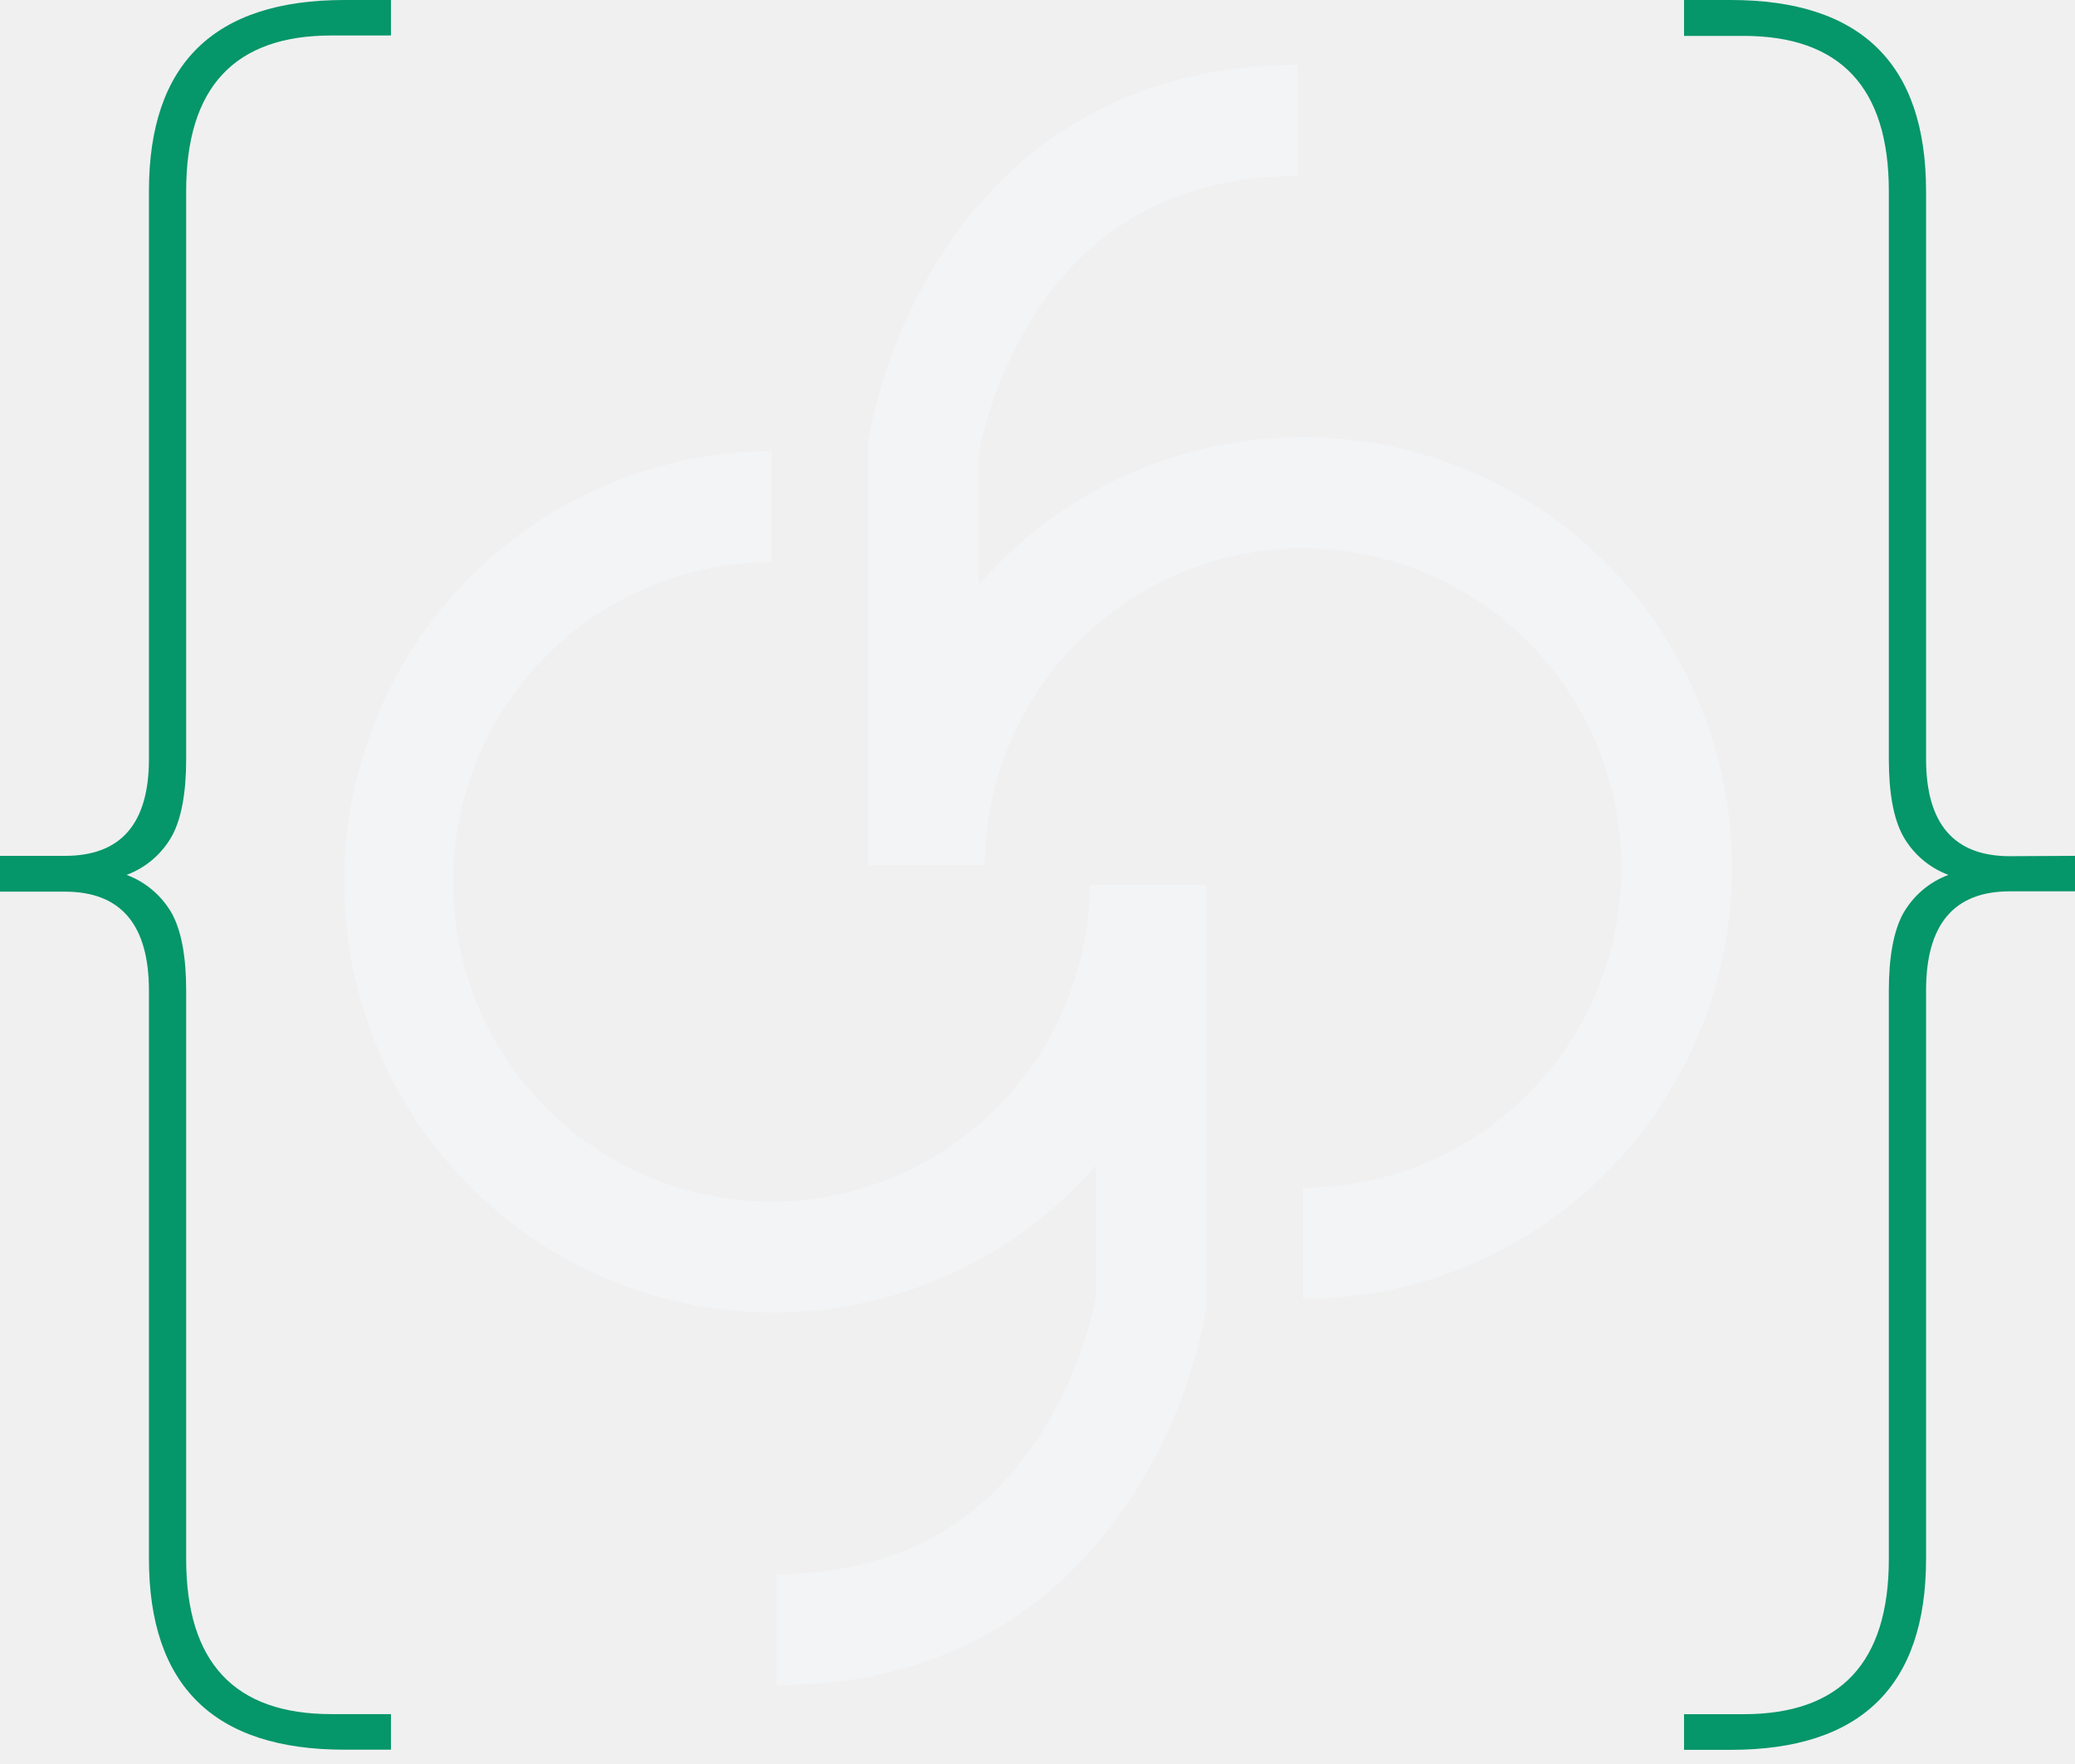
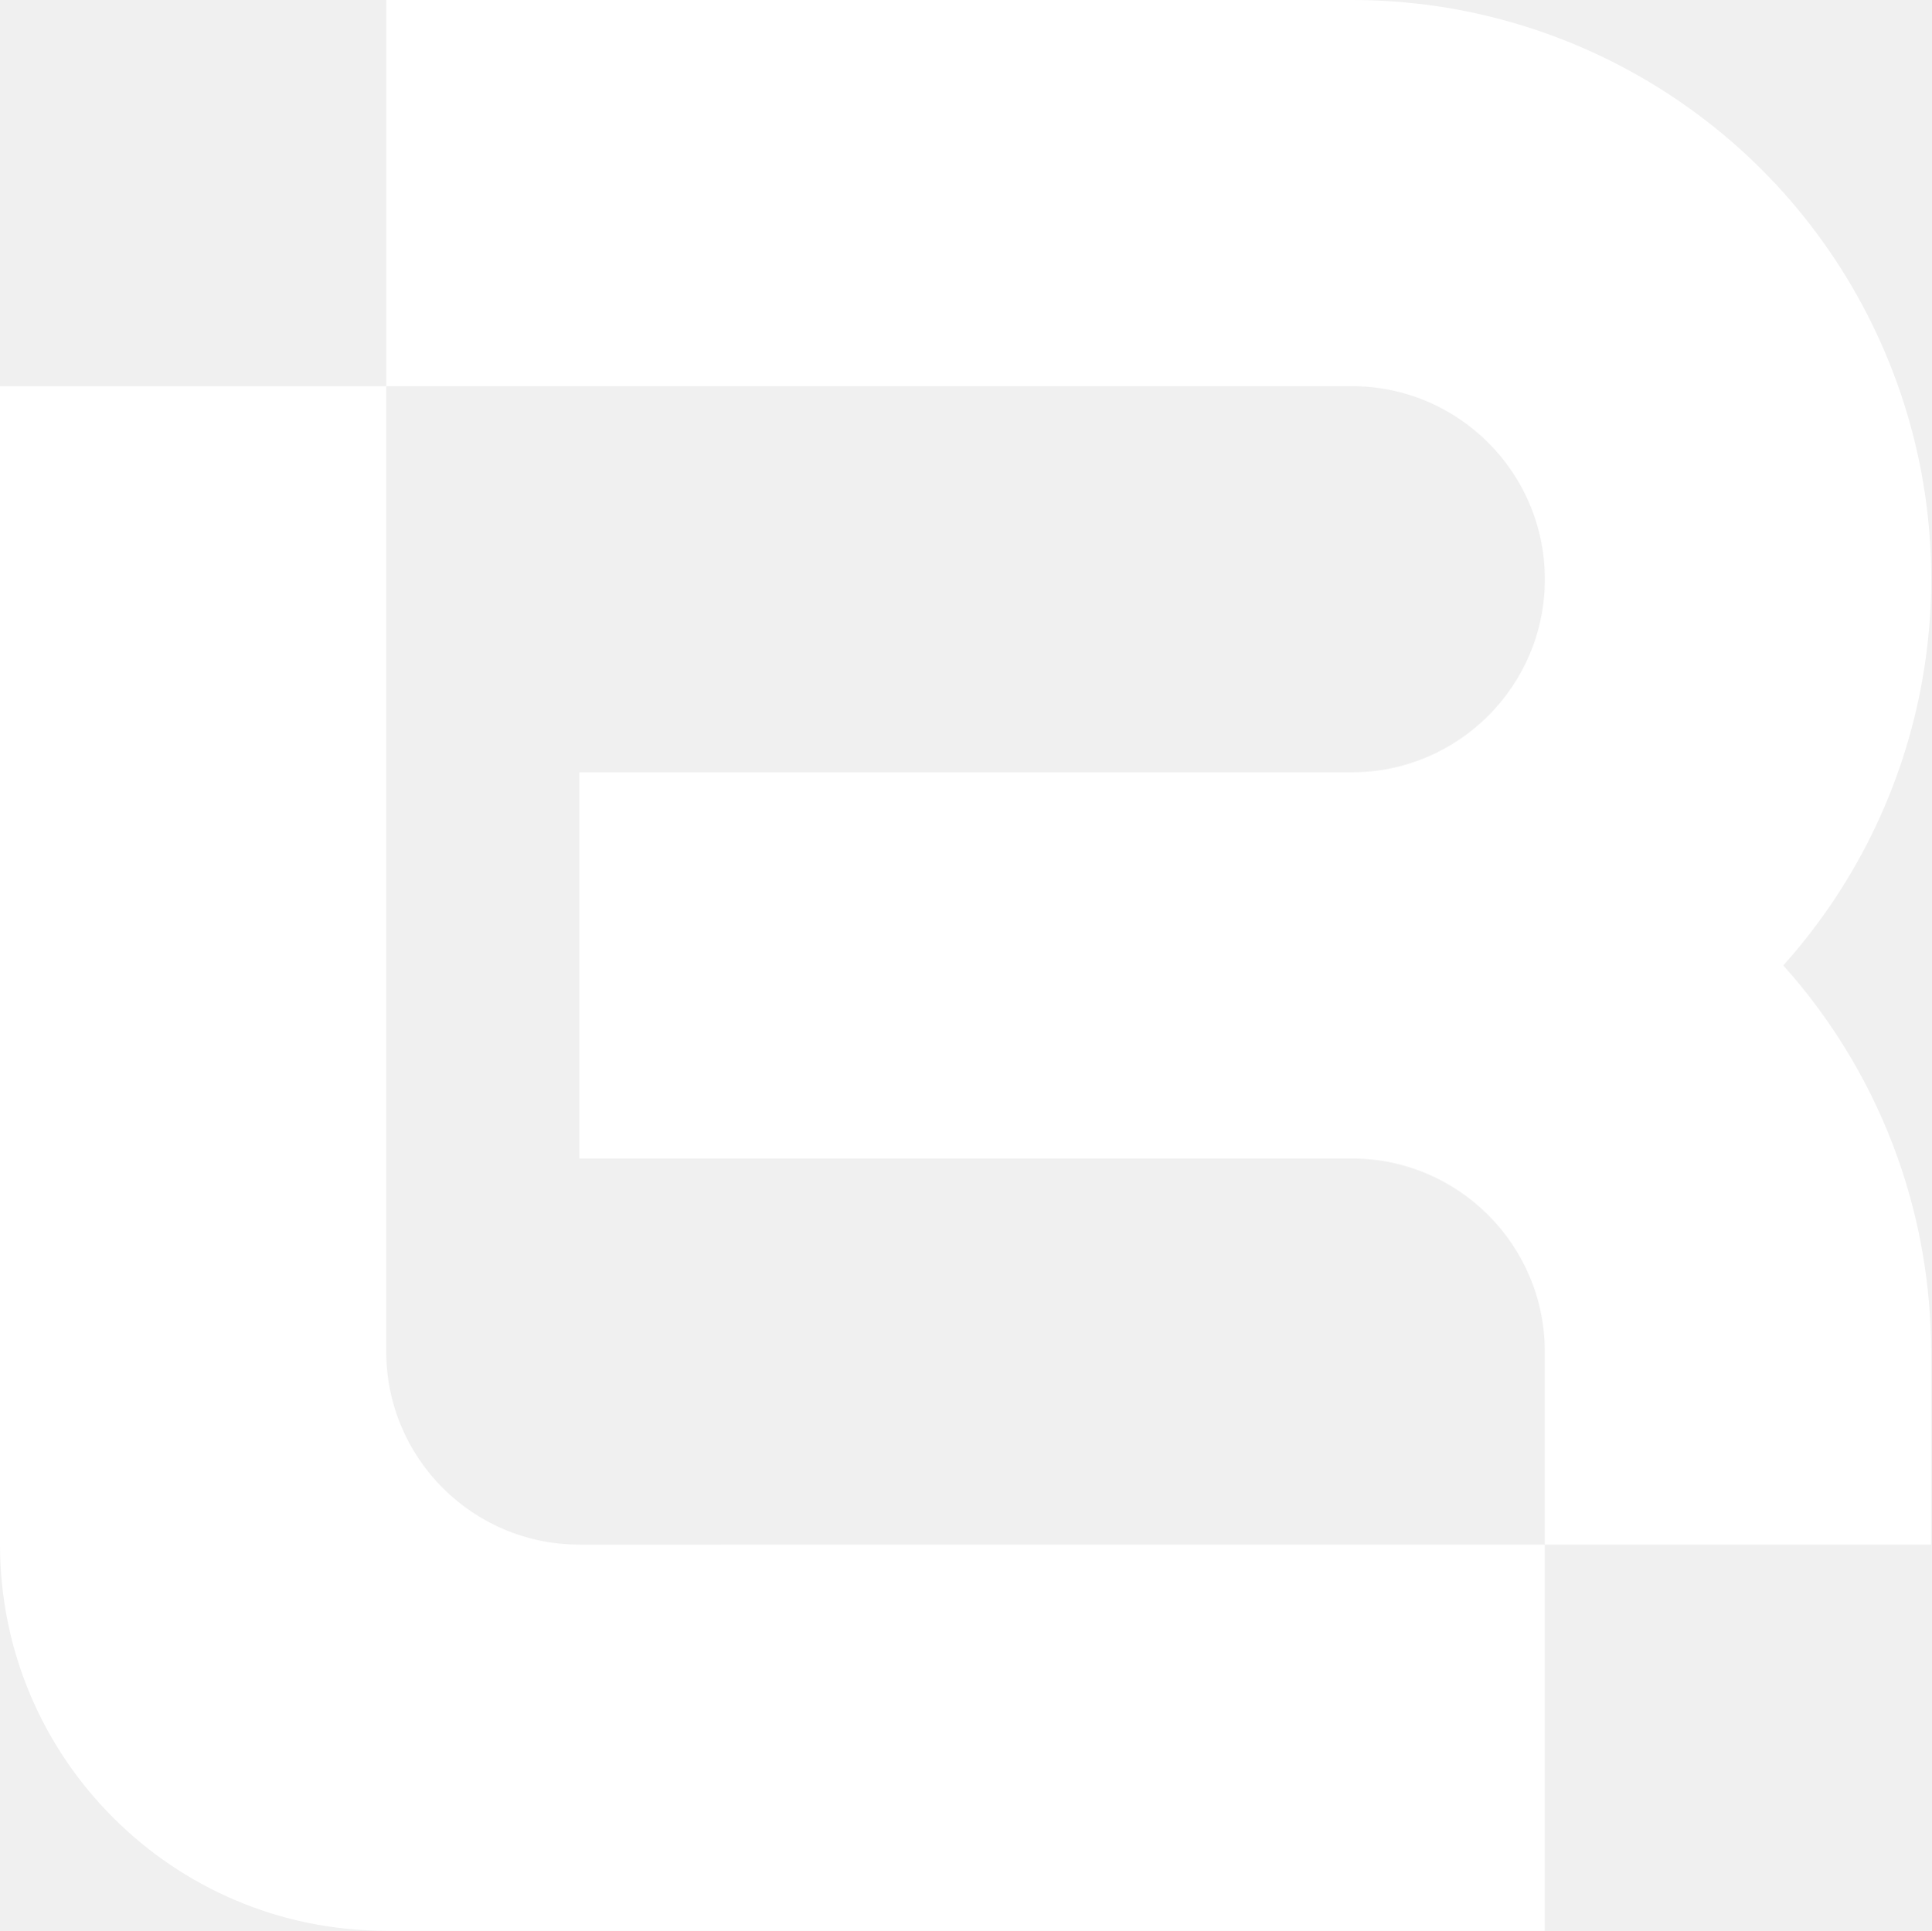
- <svg xmlns="http://www.w3.org/2000/svg" width="153" height="130" viewBox="0 0 153 130" fill="none">
-   <path d="M88.519 65.217H80.368C80.328 69.872 78.917 74.411 76.313 78.262C73.708 82.112 70.026 85.103 65.732 86.857C61.437 88.61 56.722 89.048 52.18 88.115C47.638 87.182 43.472 84.92 40.209 81.614C36.945 78.308 34.729 74.106 33.84 69.537C32.95 64.969 33.428 60.238 35.212 55.941C36.996 51.645 40.007 47.974 43.865 45.393C47.723 42.812 52.255 41.435 56.892 41.436V33.252C51.704 33.272 46.6 34.573 42.032 37.04C37.463 39.508 33.569 43.066 30.692 47.401C27.816 51.736 26.046 56.715 25.538 61.899C25.029 67.083 25.799 72.313 27.779 77.127C29.759 81.942 32.888 86.194 36.89 89.508C40.893 92.823 45.645 95.097 50.73 96.132C55.814 97.167 61.074 96.93 66.046 95.442C71.018 93.955 75.549 91.262 79.239 87.601C79.782 87.062 80.307 86.504 80.807 85.935V95.693C80.043 99.309 78.633 102.757 76.647 105.869C72.266 112.607 65.738 116.056 57.252 116.056V124.24C71.467 124.24 79.355 116.669 83.486 110.316C86.167 106.163 88.01 101.521 88.909 96.655L88.952 96.361V65.241L88.519 65.217Z" fill="#F3F4F6" />
-   <path d="M96.109 32.235C87.741 32.202 79.702 35.507 73.761 41.424C73.212 41.969 72.681 42.532 72.18 43.108V33.343C72.947 29.636 74.395 26.104 76.451 22.93C80.826 16.32 87.305 12.963 95.7 12.963V4.784C81.491 4.784 73.596 12.344 69.466 18.703C66.786 22.857 64.942 27.498 64.036 32.363L63.999 32.664V63.783H72.602C72.642 59.13 74.054 54.593 76.659 50.744C79.263 46.895 82.944 43.906 87.237 42.154C91.53 40.402 96.244 39.965 100.784 40.898C105.324 41.831 109.488 44.092 112.75 47.397C116.013 50.702 118.228 54.902 119.117 59.469C120.007 64.036 119.53 68.765 117.747 73.06C115.964 77.355 112.955 81.024 109.099 83.606C105.243 86.187 100.712 87.564 96.078 87.564V95.749C104.466 95.749 112.511 92.403 118.442 86.447C124.373 80.492 127.705 72.414 127.705 63.992C127.705 55.569 124.373 47.492 118.442 41.536C112.511 35.581 104.466 32.235 96.078 32.235H96.109Z" fill="#F3F4F6" />
-   <path d="M153 63.097V65.713H148.192C144.076 65.713 142.018 68.149 142.018 73.021V114.916C142.018 124.31 137.215 129.006 127.608 129.006H124.173V126.378H128.566C135.704 126.378 139.273 122.566 139.273 114.941V73.046C139.273 70.595 139.614 68.684 140.304 67.391C141.047 66.058 142.239 65.033 143.666 64.5C142.236 63.969 141.043 62.941 140.304 61.602C139.614 60.322 139.273 58.435 139.273 55.954V14.09C139.273 6.465 135.704 2.65 128.566 2.646H124.173V0H127.608C137.211 0 142.014 4.697 142.018 14.09V55.954C142.018 60.733 144.076 63.122 148.192 63.122L153 63.097ZM4.801 63.097C8.922 63.097 10.982 60.716 10.982 55.954V14.09C10.982 4.697 15.785 0 25.392 0H28.827V2.616H24.434C17.296 2.616 13.727 6.44 13.727 14.09V55.954C13.727 58.405 13.386 60.322 12.696 61.602C11.957 62.941 10.764 63.969 9.334 64.5C10.76 65.031 11.952 66.054 12.696 67.385C13.386 68.678 13.727 70.559 13.727 73.04V114.935C13.727 122.564 17.296 126.376 24.434 126.372H28.827V128.994H25.392C15.785 128.994 10.982 124.297 10.982 114.904V73.046C10.982 68.178 8.922 65.742 4.801 65.737H0V63.097H4.801Z" fill="#059669" />
+ <svg xmlns="http://www.w3.org/2000/svg" fill="#fff" width="288.826" height="288.793" viewBox="0 0 288.826 288.793">
+   <g id="BL" transform="translate(-91.808 -93.112)">
+     <path id="L" d="M342.142,339.939V397.7H168.873a57.757,57.757,0,0,1-57.763-57.782V166.67h57.763v144.4a28.882,28.882,0,0,0,28.871,28.871Z" transform="translate(-19.302 -15.795)" />
+     <path id="B" d="M392.754,284.389a86.553,86.553,0,0,1,4.949,28.882v28.871H339.939V313.271a28.882,28.882,0,0,0-28.871-28.882H195.541V226.626H311.068a28.879,28.879,0,0,0,0-57.758l-144.4.005V111.11h144.4a86.593,86.593,0,0,1,64.542,144.4,86.5,86.5,0,0,1,17.144,28.879Z" transform="translate(-17.098 -17.998)" />
+   </g>
</svg>
